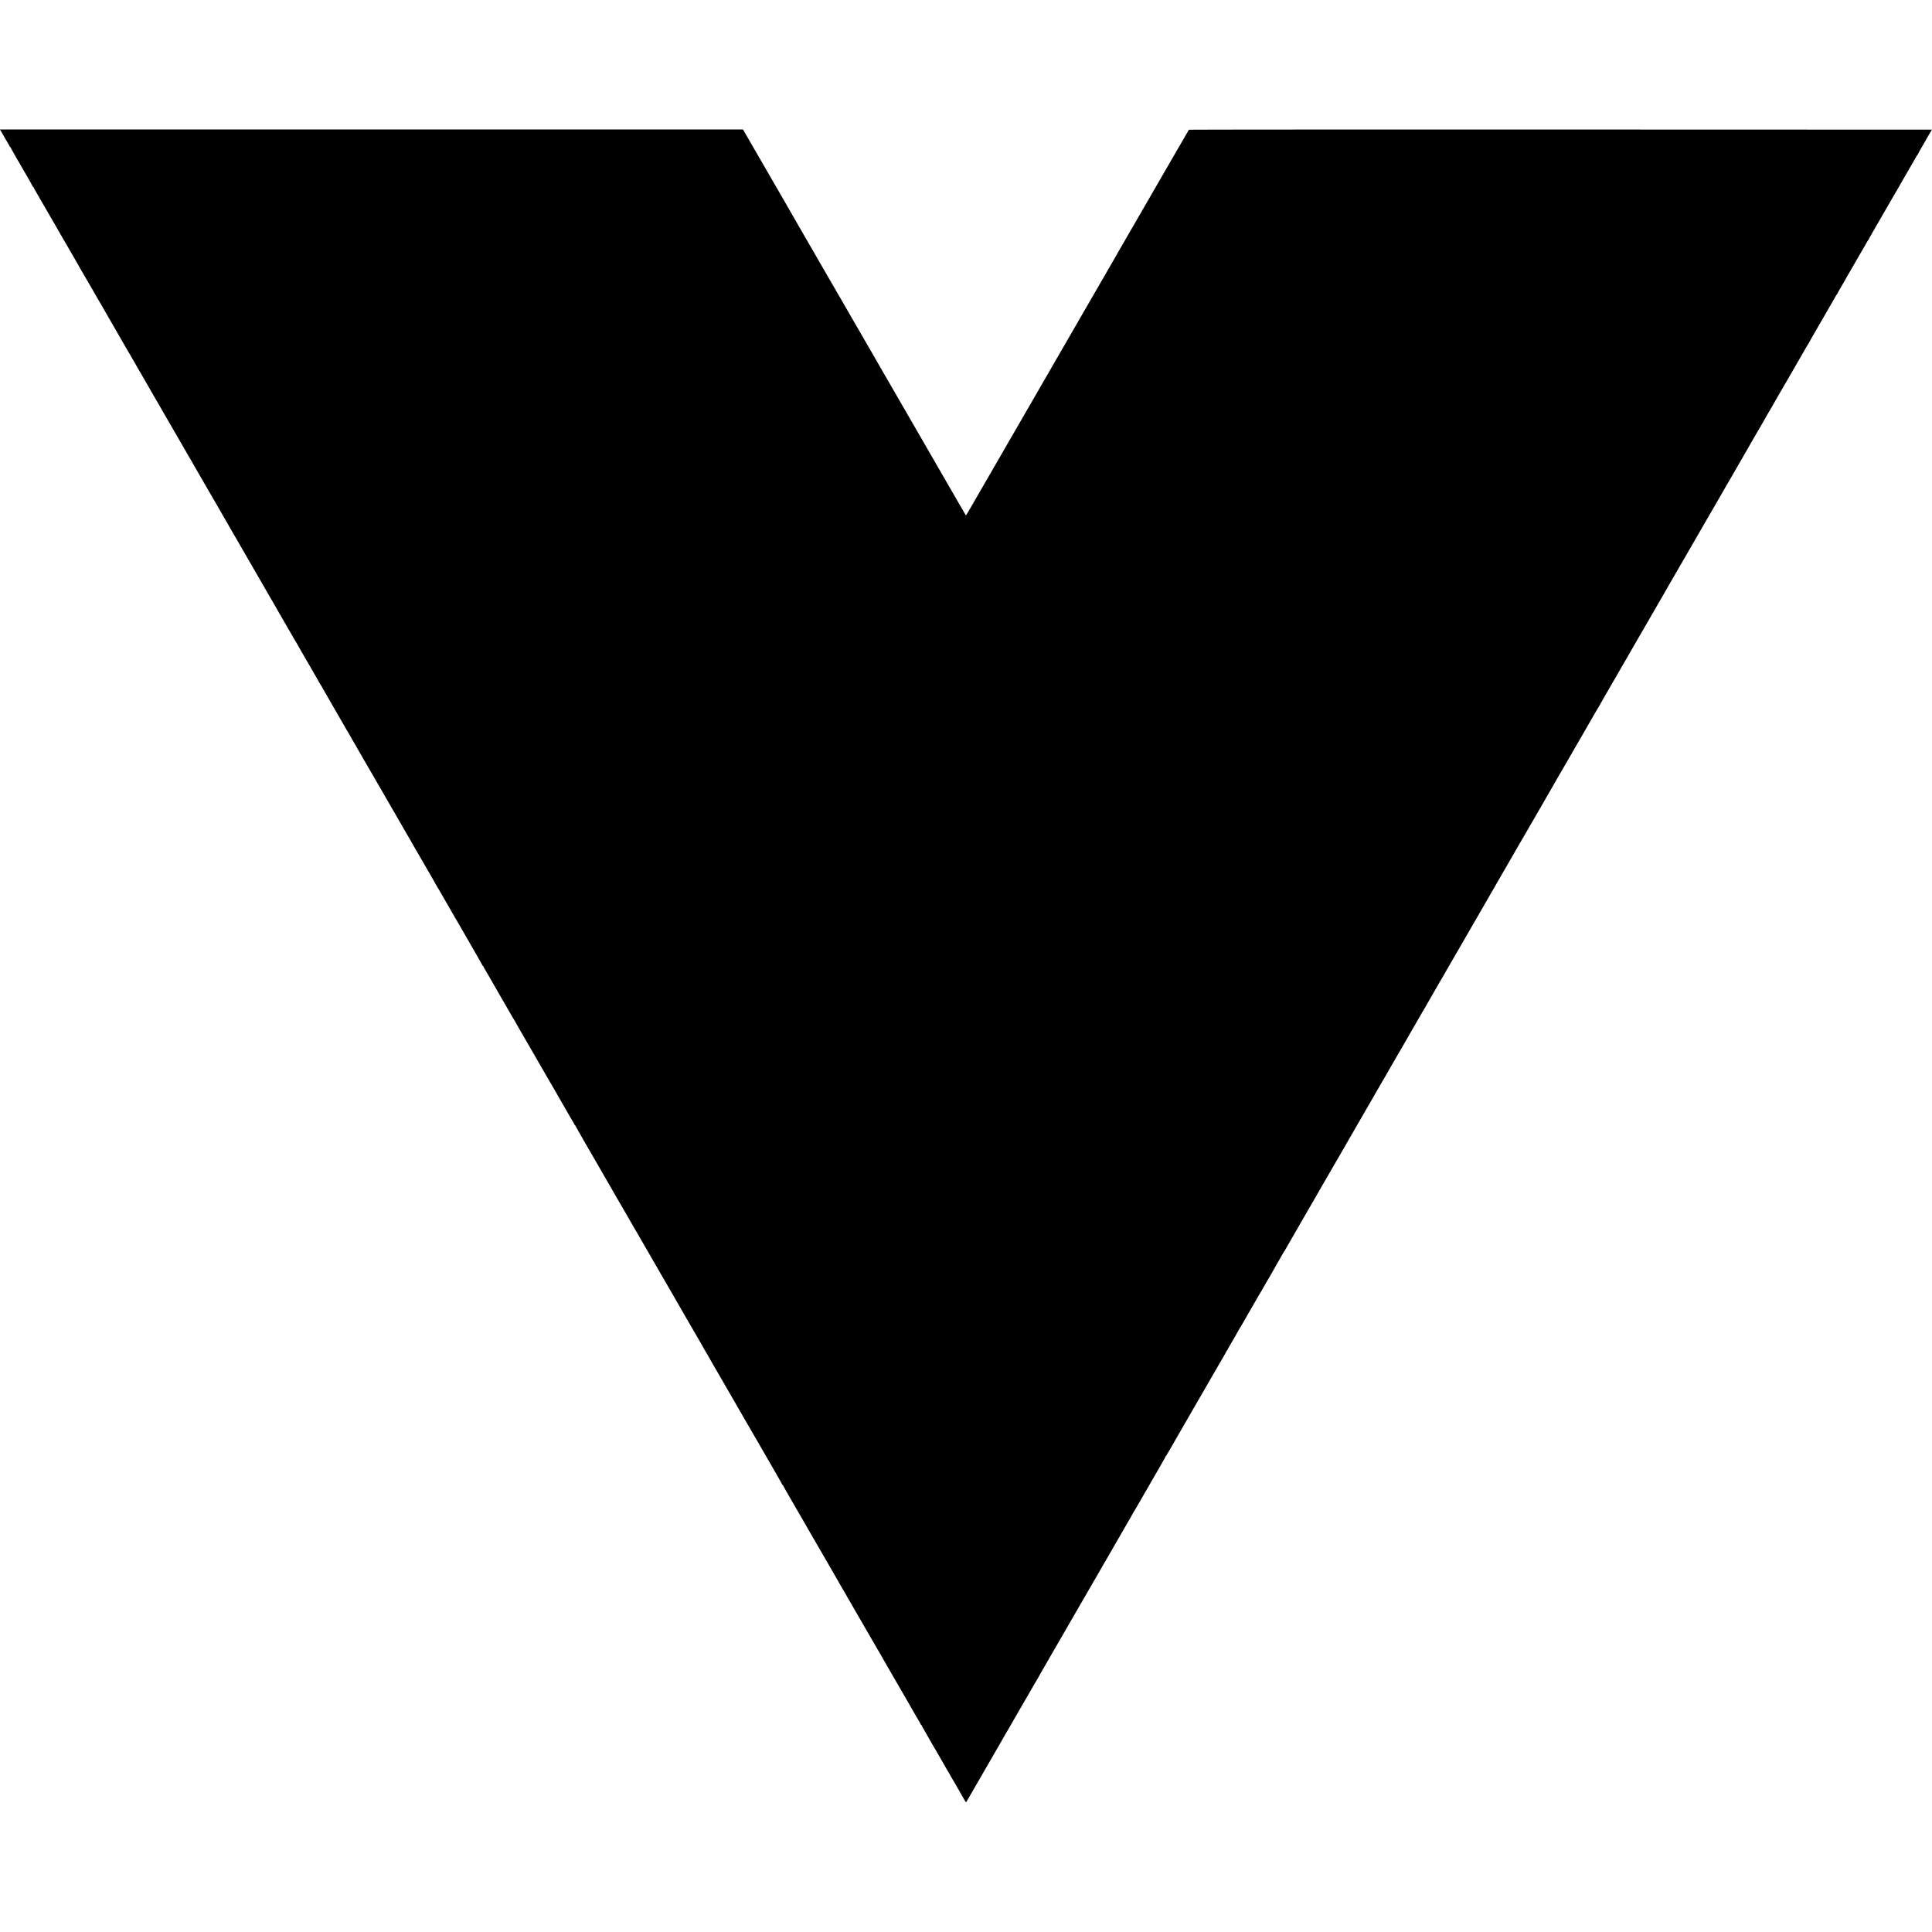
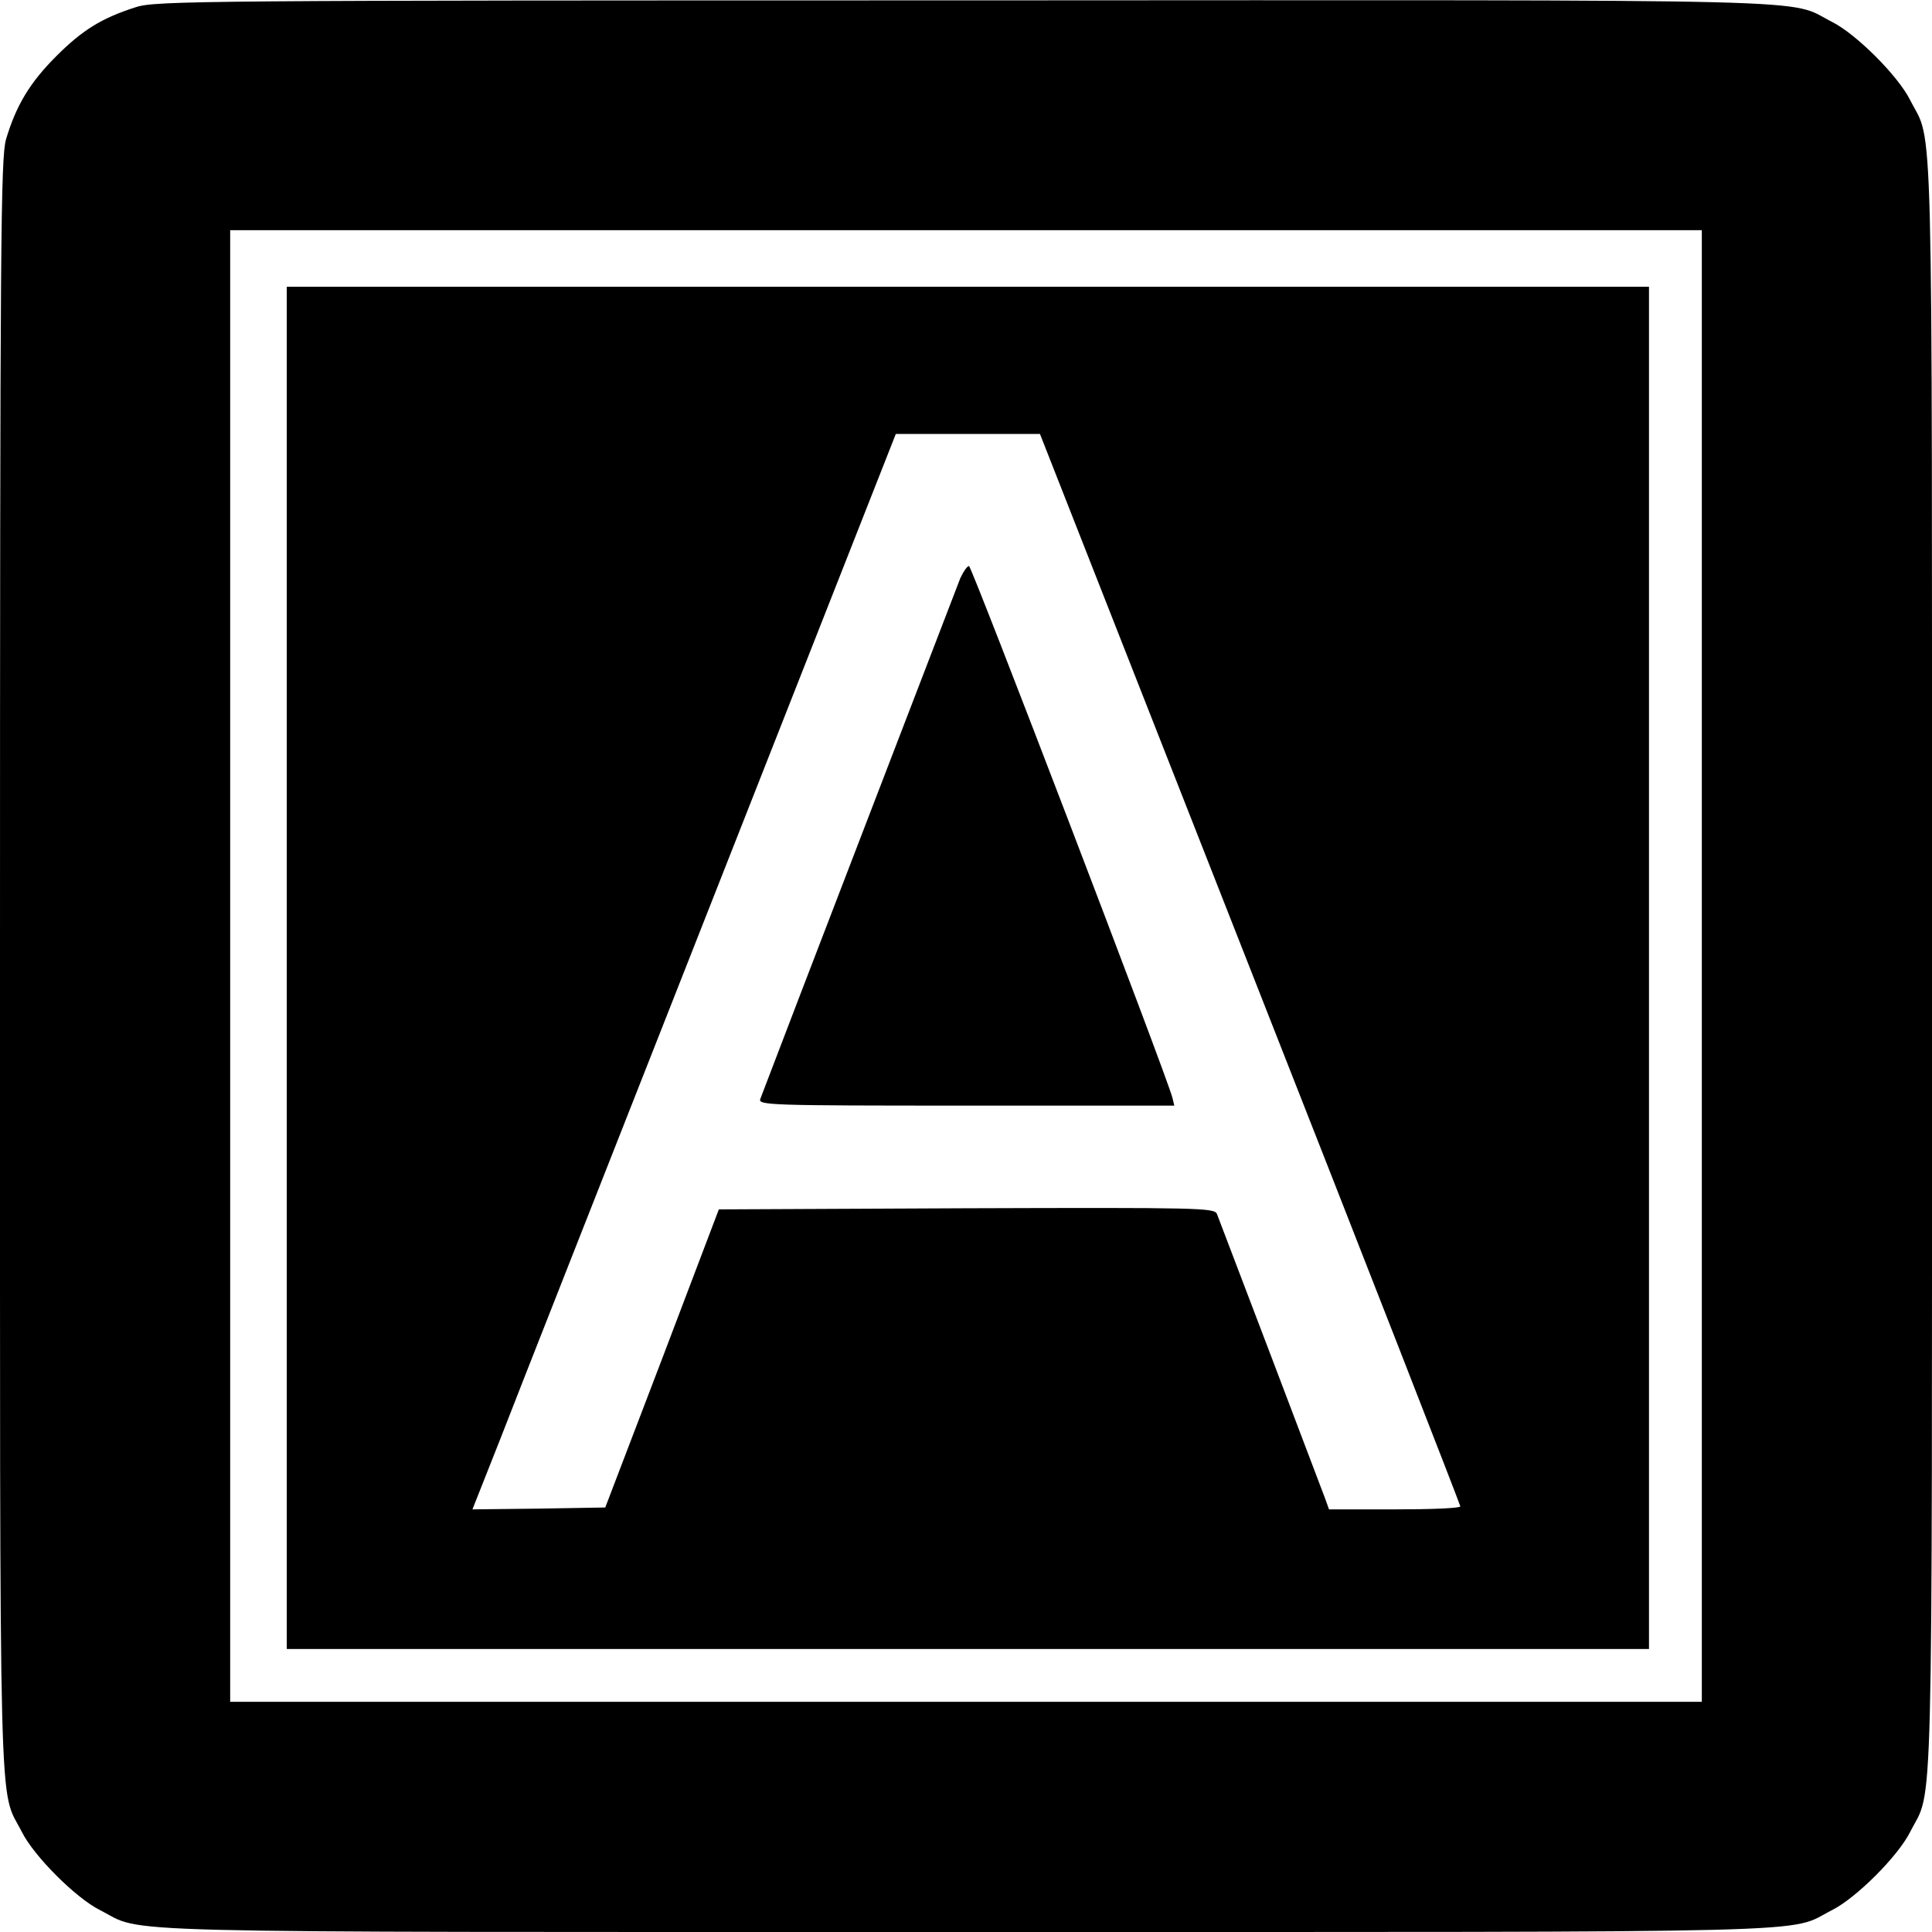
- <svg xmlns="http://www.w3.org/2000/svg" version="1.0" width="16pt" height="16pt" viewBox="0 0 16 16" preserveAspectRatio="xMidYMid meet">
-   <g transform="translate(0,16) scale(0.00032,-0.00032)" fill="#000000" stroke="none">
-     <path d="M18 46618 c45 -75 122 -207 122 -211 0 -2 25 -45 55 -95 30 -50 55 -96 55 -102 0 -5 5 -10 10 -10 6 0 10 -4 10 -9 0 -5 73 -135 161 -288 89 -153 173 -298 187 -323 14 -25 32 -57 41 -72 88 -149 187 -324 189 -335 2 -7 8 -13 13 -13 5 0 9 -4 9 -10 0 -5 46 -89 103 -187 175 -302 490 -846 507 -876 8 -16 20 -36 25 -45 28 -46 290 -498 339 -585 13 -23 74 -129 136 -236 61 -107 123 -215 137 -240 14 -25 29 -50 33 -56 5 -5 23 -37 40 -70 18 -33 38 -67 44 -75 11 -16 21 -33 63 -109 14 -25 29 -50 33 -56 4 -5 21 -35 38 -65 55 -100 261 -455 269 -465 4 -5 14 -21 20 -35 15 -29 41 -75 103 -180 24 -41 52 -88 60 -105 9 -16 57 -100 107 -185 112 -193 362 -626 380 -660 8 -14 23 -38 33 -55 11 -16 23 -37 27 -45 4 -8 26 -46 48 -85 23 -38 53 -90 67 -115 46 -81 64 -113 178 -310 62 -107 121 -210 132 -227 37 -67 56 -99 85 -148 16 -27 32 -57 36 -65 4 -8 15 -27 25 -42 9 -15 53 -89 96 -165 44 -76 177 -307 296 -513 120 -206 268 -463 330 -570 131 -227 117 -203 200 -348 36 -62 73 -125 82 -140 10 -15 21 -34 25 -42 4 -8 20 -37 36 -65 17 -27 38 -65 48 -82 49 -85 64 -111 87 -153 13 -25 28 -49 32 -55 4 -5 78 -134 165 -285 87 -151 166 -288 176 -305 10 -16 26 -43 35 -59 9 -17 125 -217 257 -445 132 -229 253 -441 270 -471 17 -30 45 -79 64 -108 18 -29 33 -54 33 -57 0 -2 20 -37 44 -77 24 -40 123 -212 221 -383 97 -170 190 -330 205 -355 16 -25 39 -65 53 -90 13 -25 81 -144 152 -265 70 -121 137 -238 150 -260 12 -22 37 -65 55 -95 18 -30 43 -73 55 -95 12 -22 48 -85 80 -140 77 -132 163 -280 190 -330 13 -22 71 -123 130 -225 59 -102 116 -199 126 -217 10 -17 29 -50 43 -72 15 -22 26 -43 26 -45 0 -2 27 -50 60 -106 33 -56 60 -103 60 -105 0 -2 55 -98 90 -155 8 -14 182 -316 239 -414 13 -22 45 -79 72 -124 27 -46 49 -86 49 -89 0 -2 14 -24 30 -48 16 -24 30 -46 30 -49 0 -5 74 -135 100 -176 5 -8 24 -42 43 -75 50 -88 58 -101 262 -455 104 -179 199 -345 213 -370 14 -25 28 -49 32 -55 4 -5 17 -26 28 -45 10 -19 62 -109 114 -200 114 -197 133 -230 170 -295 16 -27 33 -57 38 -65 17 -28 96 -165 103 -180 4 -8 16 -28 26 -45 10 -16 77 -131 148 -255 72 -124 181 -313 243 -420 62 -107 121 -209 131 -227 35 -62 323 -560 392 -678 38 -66 83 -145 100 -175 16 -30 33 -59 37 -65 4 -5 17 -27 29 -47 34 -61 56 -100 90 -156 17 -29 31 -55 31 -57 0 -2 17 -32 39 -67 21 -35 134 -229 251 -433 117 -203 235 -407 261 -451 27 -45 49 -85 49 -88 0 -4 8 -19 19 -34 15 -21 200 -341 309 -533 10 -19 33 -58 51 -87 17 -29 31 -54 31 -56 0 -2 25 -44 55 -94 30 -50 55 -95 55 -98 0 -4 6 -15 14 -23 7 -9 27 -41 43 -71 17 -30 170 -297 342 -594 171 -296 311 -542 311 -547 0 -5 5 -9 10 -9 6 0 10 -4 10 -10 0 -5 22 -47 49 -92 27 -46 58 -99 68 -118 24 -43 81 -140 93 -160 5 -8 66 -114 135 -235 69 -121 130 -227 135 -235 12 -21 259 -447 283 -490 10 -19 28 -47 38 -62 11 -14 19 -29 19 -32 0 -3 37 -69 83 -148 99 -170 305 -526 337 -583 13 -22 31 -53 41 -70 11 -16 22 -37 26 -45 7 -14 82 -146 103 -180 14 -24 181 -311 205 -355 13 -22 46 -80 75 -130 29 -49 64 -110 78 -135 14 -25 51 -88 82 -140 31 -52 59 -102 63 -110 4 -8 18 -33 31 -55 205 -353 284 -489 309 -535 17 -30 45 -78 62 -106 18 -28 36 -60 39 -72 4 -12 12 -22 17 -22 5 0 9 -4 9 -10 0 -5 109 -197 241 -427 133 -230 250 -431 259 -448 51 -90 222 -385 280 -485 37 -63 78 -135 92 -160 14 -25 67 -117 118 -205 51 -88 101 -175 111 -193 34 -58 55 -95 149 -257 51 -88 101 -173 110 -190 9 -16 76 -131 147 -255 72 -124 140 -241 151 -260 61 -108 281 -489 355 -615 38 -66 77 -133 87 -150 35 -63 91 -161 100 -175 14 -23 99 -169 128 -220 54 -97 135 -235 142 -245 4 -5 20 -32 35 -60 26 -48 238 -416 276 -480 10 -16 26 -46 37 -65 30 -53 382 -661 403 -695 10 -16 22 -37 26 -45 4 -8 26 -48 50 -88 24 -41 43 -75 43 -77 0 -2 22 -40 50 -85 27 -45 50 -84 50 -86 0 -3 38 -69 83 -147 84 -142 302 -520 340 -587 10 -19 34 -60 52 -90 18 -30 44 -75 57 -100 14 -25 45 -79 70 -120 25 -41 56 -96 70 -121 14 -25 77 -133 138 -240 62 -107 122 -210 132 -229 25 -43 310 -535 337 -581 11 -19 26 -45 34 -59 17 -32 238 -414 266 -460 11 -19 24 -41 28 -49 3 -7 75 -133 160 -278 84 -146 153 -269 153 -274 0 -5 5 -9 10 -9 6 0 10 -4 10 -10 0 -5 82 -150 181 -322 182 -314 201 -346 240 -415 12 -21 80 -139 152 -263 71 -124 141 -245 155 -270 14 -25 28 -49 32 -55 6 -8 145 -248 220 -380 37 -66 209 -362 229 -395 11 -19 24 -42 28 -49 4 -8 67 -118 140 -243 73 -125 133 -230 133 -233 0 -2 15 -28 33 -57 19 -29 47 -78 64 -108 17 -30 53 -93 79 -139 53 -90 82 -141 157 -272 82 -142 115 -199 381 -659 142 -245 268 -463 281 -485 12 -22 71 -125 132 -230 60 -104 172 -298 248 -430 76 -132 146 -253 156 -270 11 -16 22 -36 26 -44 3 -8 30 -54 60 -103 29 -49 53 -91 53 -93 0 -3 18 -34 40 -70 22 -36 40 -67 40 -69 0 -2 37 -66 81 -142 45 -77 98 -168 119 -204 20 -36 47 -81 58 -100 12 -19 27 -47 33 -62 6 -16 15 -28 20 -28 5 0 9 -4 9 -9 0 -6 63 -118 140 -251 77 -133 140 -243 140 -245 0 -2 18 -33 41 -70 22 -37 49 -83 60 -101 10 -19 29 -51 40 -71 25 -45 109 -189 126 -218 7 -11 17 -29 22 -40 6 -11 22 -38 35 -60 14 -22 37 -62 52 -90 14 -27 35 -62 45 -77 11 -14 19 -29 19 -32 0 -3 18 -35 40 -71 22 -36 40 -67 40 -69 0 -2 19 -35 42 -72 23 -38 55 -94 72 -124 26 -47 139 -244 171 -298 6 -9 21 -36 34 -60 28 -48 37 -51 51 -19 6 12 19 36 29 52 10 17 27 46 38 65 11 19 104 181 208 360 103 179 199 345 213 370 14 25 42 74 64 109 21 34 38 65 38 67 0 2 18 33 40 69 22 36 40 67 40 69 0 3 177 310 199 346 16 26 136 234 140 244 2 5 25 44 52 88 27 44 49 81 49 84 0 2 18 34 40 70 22 36 40 67 40 69 0 2 20 36 43 77 35 58 169 289 297 513 9 17 50 86 90 155 40 69 86 150 103 180 16 30 35 62 41 70 6 8 16 24 22 35 35 64 72 129 167 293 59 100 116 199 127 220 11 20 30 53 41 72 43 72 1070 1850 1121 1940 14 25 65 113 113 195 48 83 96 166 107 185 10 19 28 50 38 68 11 18 73 124 137 235 64 111 175 303 246 427 71 124 173 299 225 390 52 91 116 202 143 248 27 45 49 85 49 89 0 4 6 14 14 22 7 9 28 43 46 76 26 47 251 436 378 655 11 19 29 51 40 70 11 19 101 176 201 348 99 172 181 317 181 323 0 5 5 9 10 9 6 0 10 5 10 11 0 6 8 23 18 37 11 15 32 52 49 82 16 30 130 228 253 440 122 212 234 405 248 430 13 25 39 70 57 100 39 65 69 117 130 225 25 44 50 87 55 95 12 19 78 134 220 380 61 107 129 224 150 260 161 277 222 382 246 425 15 28 47 83 71 123 24 41 43 78 43 83 0 5 4 9 8 9 4 0 13 12 19 28 7 15 23 45 36 67 66 110 277 478 277 483 0 3 6 13 14 21 7 9 27 41 43 71 17 30 45 80 63 110 34 57 375 649 394 685 6 11 16 27 22 35 6 8 26 42 44 75 18 33 41 74 51 90 10 17 24 41 32 55 54 97 72 128 88 152 11 14 19 28 19 30 0 3 79 141 175 308 96 167 175 305 175 308 0 3 6 13 14 21 7 9 26 39 41 66 33 60 276 483 338 587 24 40 46 80 50 88 4 8 13 24 20 35 14 23 95 163 125 215 11 19 52 91 92 160 40 69 80 139 90 155 9 17 103 179 207 360 105 182 200 346 211 365 103 181 463 802 489 845 7 11 15 27 19 35 4 8 29 51 55 95 64 110 828 1433 848 1470 9 17 24 41 33 55 9 14 29 48 45 77 15 28 52 93 82 145 30 51 62 107 71 123 17 30 231 398 400 690 51 88 103 179 115 202 12 23 26 48 32 55 6 7 24 38 40 68 17 30 61 107 98 170 37 63 84 144 103 180 19 36 41 72 48 81 8 8 14 18 14 21 0 4 27 51 59 106 32 55 72 124 89 154 16 29 71 125 122 213 51 88 104 180 118 205 13 25 28 50 32 55 4 6 17 26 28 45 11 19 45 80 77 135 31 55 66 116 77 135 11 19 88 152 171 295 401 694 620 1072 650 1125 11 19 87 152 170 295 83 143 158 273 166 288 9 16 21 36 26 45 6 9 31 52 55 96 25 43 54 94 66 115 11 20 95 164 186 321 91 157 173 299 182 315 9 17 26 46 37 65 12 19 66 114 121 210 56 96 108 186 117 200 8 14 24 40 34 59 24 45 383 664 412 713 5 9 17 29 26 45 15 28 120 210 241 419 36 61 68 117 72 125 4 8 12 23 19 34 35 57 245 420 262 453 11 20 35 61 53 90 17 29 32 54 32 56 0 3 28 51 62 108 33 57 70 119 80 138 10 19 23 42 28 50 5 8 32 53 59 100 27 47 149 258 271 470 122 212 234 405 248 430 30 53 62 108 80 135 6 11 15 27 19 35 4 8 85 150 181 315 96 165 187 323 202 350 31 56 116 202 130 225 5 8 25 42 43 75 19 33 92 159 162 280 149 257 157 271 202 350 19 33 38 67 43 75 9 14 228 392 275 475 12 22 55 96 95 165 40 69 80 139 90 155 24 42 202 350 221 383 9 15 27 47 41 72 14 25 75 131 136 236 61 106 121 210 134 232 99 172 271 470 279 482 5 8 23 40 40 70 18 30 81 141 142 245 60 105 121 210 135 235 14 25 71 124 127 220 56 96 143 247 194 335 51 88 96 167 102 175 14 24 180 311 204 355 23 43 340 590 356 615 5 8 50 87 101 175 171 301 517 898 582 1008 25 43 46 81 46 83 0 2 12 23 27 47 14 23 40 67 56 97 16 30 35 62 42 70 7 8 15 22 18 30 4 8 20 38 37 65 16 28 33 57 37 65 6 12 111 196 143 250 5 8 55 95 112 193 57 98 113 195 126 215 12 20 27 46 32 57 6 11 14 27 20 35 5 8 76 130 156 270 80 140 165 287 187 325 23 39 52 90 66 115 13 25 30 52 37 61 8 8 14 18 14 21 0 4 41 77 92 165 50 87 175 302 276 478 101 176 208 360 236 408 28 49 67 117 86 152 19 35 41 70 48 77 6 6 12 15 12 19 0 7 124 224 167 291 12 21 23 40 23 42 0 2 21 40 46 83 26 43 55 92 64 109 54 95 327 568 354 614 19 30 45 75 59 100 71 128 82 145 89 148 4 2 8 8 8 13 0 5 42 82 94 172 311 538 496 858 518 897 14 25 40 70 58 100 18 30 42 71 53 90 10 19 79 139 152 265 73 127 142 246 153 265 10 19 43 76 72 125 29 50 63 108 75 130 65 116 80 140 87 143 4 2 8 8 8 12 0 8 114 212 140 250 6 8 14 24 20 35 5 11 54 97 108 190 l100 170 -9611 3 c-5286 1 -9614 -1 -9618 -5 -5 -6 -419 -719 -619 -1068 -89 -155 -267 -463 -323 -560 -38 -66 -81 -140 -95 -165 -31 -56 -263 -457 -526 -910 -110 -190 -224 -388 -254 -440 -29 -52 -61 -109 -71 -125 -23 -39 -243 -420 -268 -465 -11 -19 -204 -352 -428 -740 -224 -388 -477 -826 -563 -975 -85 -148 -185 -322 -222 -385 -37 -63 -120 -207 -185 -320 -65 -113 -177 -306 -248 -430 -72 -124 -172 -297 -222 -385 -51 -88 -142 -245 -202 -350 -131 -226 -247 -427 -408 -705 -65 -113 -249 -432 -410 -710 -160 -278 -388 -673 -506 -877 -118 -205 -216 -373 -219 -373 -3 0 -52 82 -109 183 -58 100 -144 250 -192 332 -95 164 -402 696 -647 1120 -85 149 -228 396 -317 550 -212 365 -982 1700 -1008 1745 -10 19 -43 76 -72 125 -29 50 -64 110 -77 135 -14 25 -63 110 -110 190 -47 80 -96 165 -110 190 -14 25 -99 171 -188 325 -89 154 -174 300 -188 325 -13 25 -64 113 -112 195 -48 83 -140 242 -205 355 -65 113 -183 317 -263 454 -79 137 -152 264 -163 282 -50 89 -335 583 -354 614 -12 19 -34 58 -50 85 -15 28 -129 226 -253 440 -124 215 -235 408 -247 430 -12 22 -69 121 -127 220 -58 99 -226 389 -373 645 -148 256 -324 561 -392 678 -67 117 -134 232 -147 255 -13 23 -33 59 -46 80 l-22 37 -9615 0 -9615 0 20 -32z" />
+ <svg xmlns="http://www.w3.org/2000/svg" version="1.0" width="512pt" height="512pt" viewBox="0 0 512 512" preserveAspectRatio="xMidYMid meet">
+   <g transform="translate(0,512) scale(0.1,-0.1)" fill="#000000" stroke="none">
+     <path d="M360 5101 c-91 -29 -142 -61 -211 -130 -70 -70 -106 -130 -133 -220 -14 -50 -16 -255 -16 -2191 0 -2343 -4 -2173 58 -2295 32 -64 143 -175 207 -207 122 -62 -48 -58 2295 -58 2343 0 2173 -4 2295 58 64 32 175 143 207 207 62 122 58 -48 58 2295 0 2343 4 2173 -58 2295 -32 64 -143 175 -207 207 -122 62 49 58 -2299 57 -2024 0 -2144 -1 -2196 -18z m4150 -2541 l0 -1950 -1950 0 -1950 0 0 1950 0 1950 1950 0 1950 0 0 -1950z" />
+     <path d="M760 2555 l0 -1805 1805 0 1805 0 0 1805 0 1805 -1805 0 -1805 0 0 -1805z m2553 -2 c307 -780 557 -1421 557 -1425 0 -5 -78 -8 -174 -8 l-174 0 -10 28 c-10 27 -274 722 -287 755 -7 16 -45 17 -664 15 l-656 -3 -150 -395 -151 -395 -176 -3 -176 -2 74 187 c40 104 293 745 561 1426 l487 1237 191 0 191 0 557 -1417z" />
+     <path d="M2545 3588 c-9 -24 -475 -1234 -530 -1380 -7 -17 23 -18 545 -18 l552 0 -5 21 c-16 61 -532 1409 -539 1409 -5 0 -15 -15 -23 -32z" />
  </g>
</svg>
